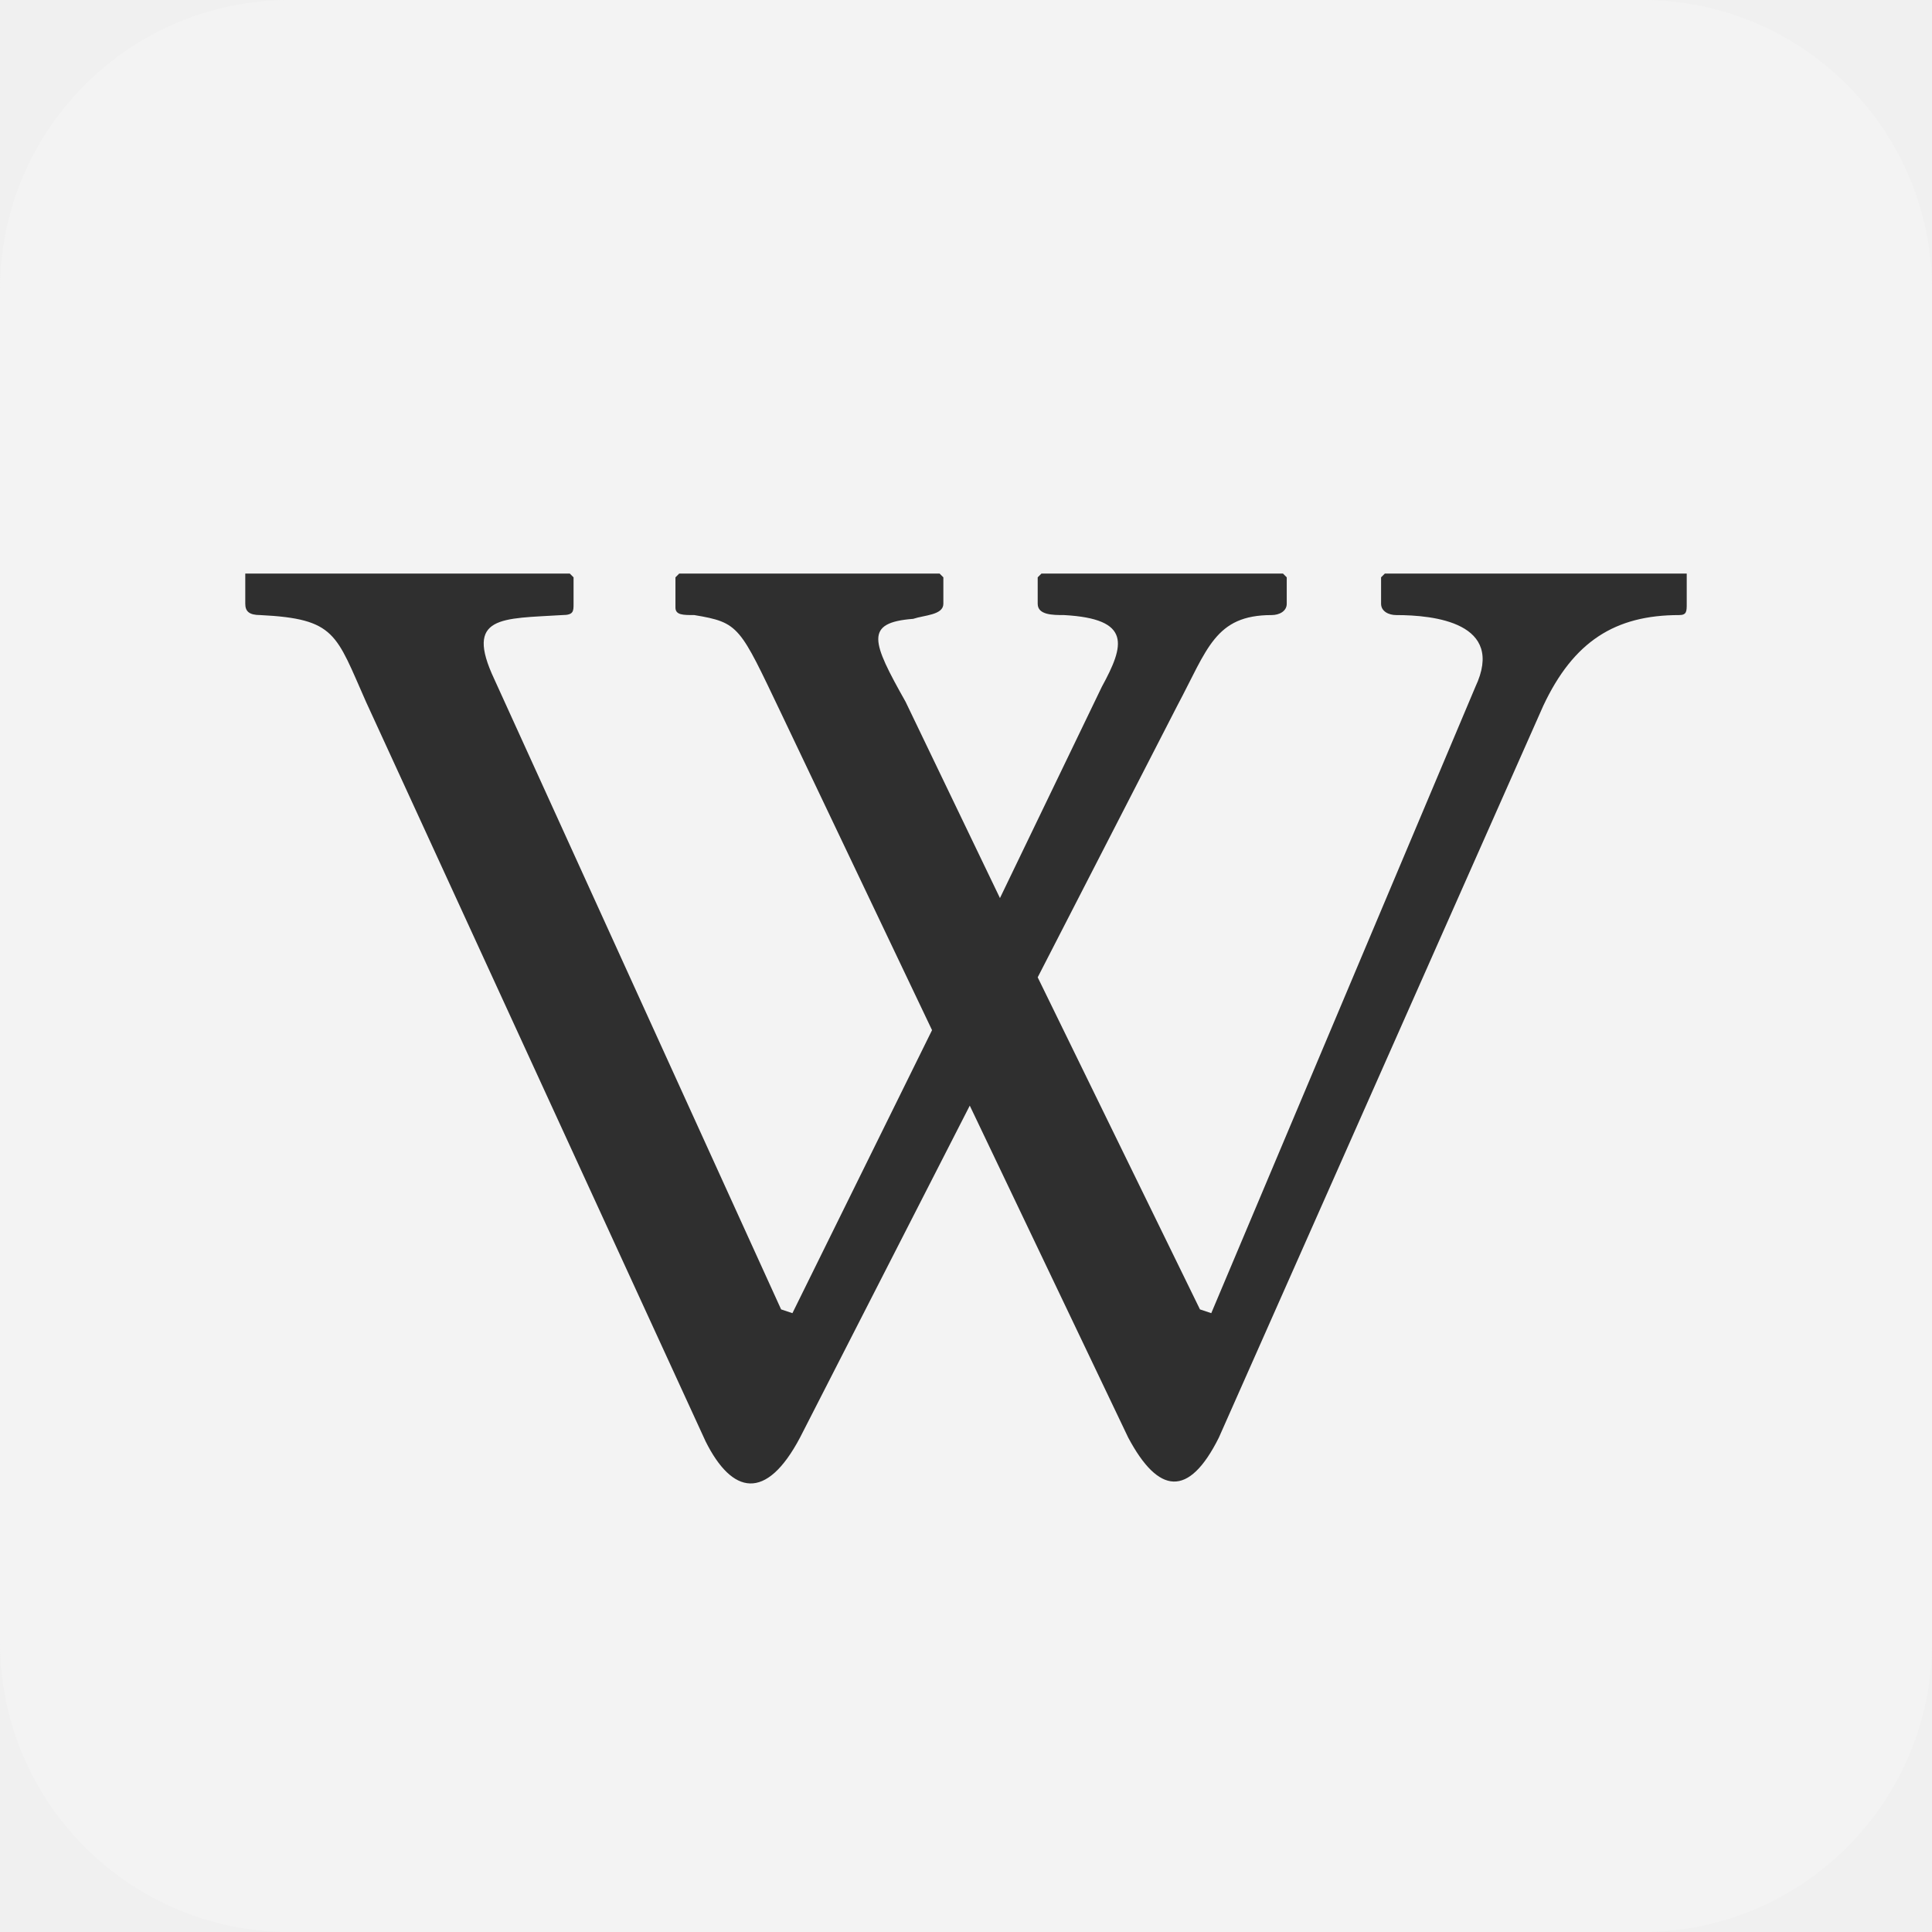
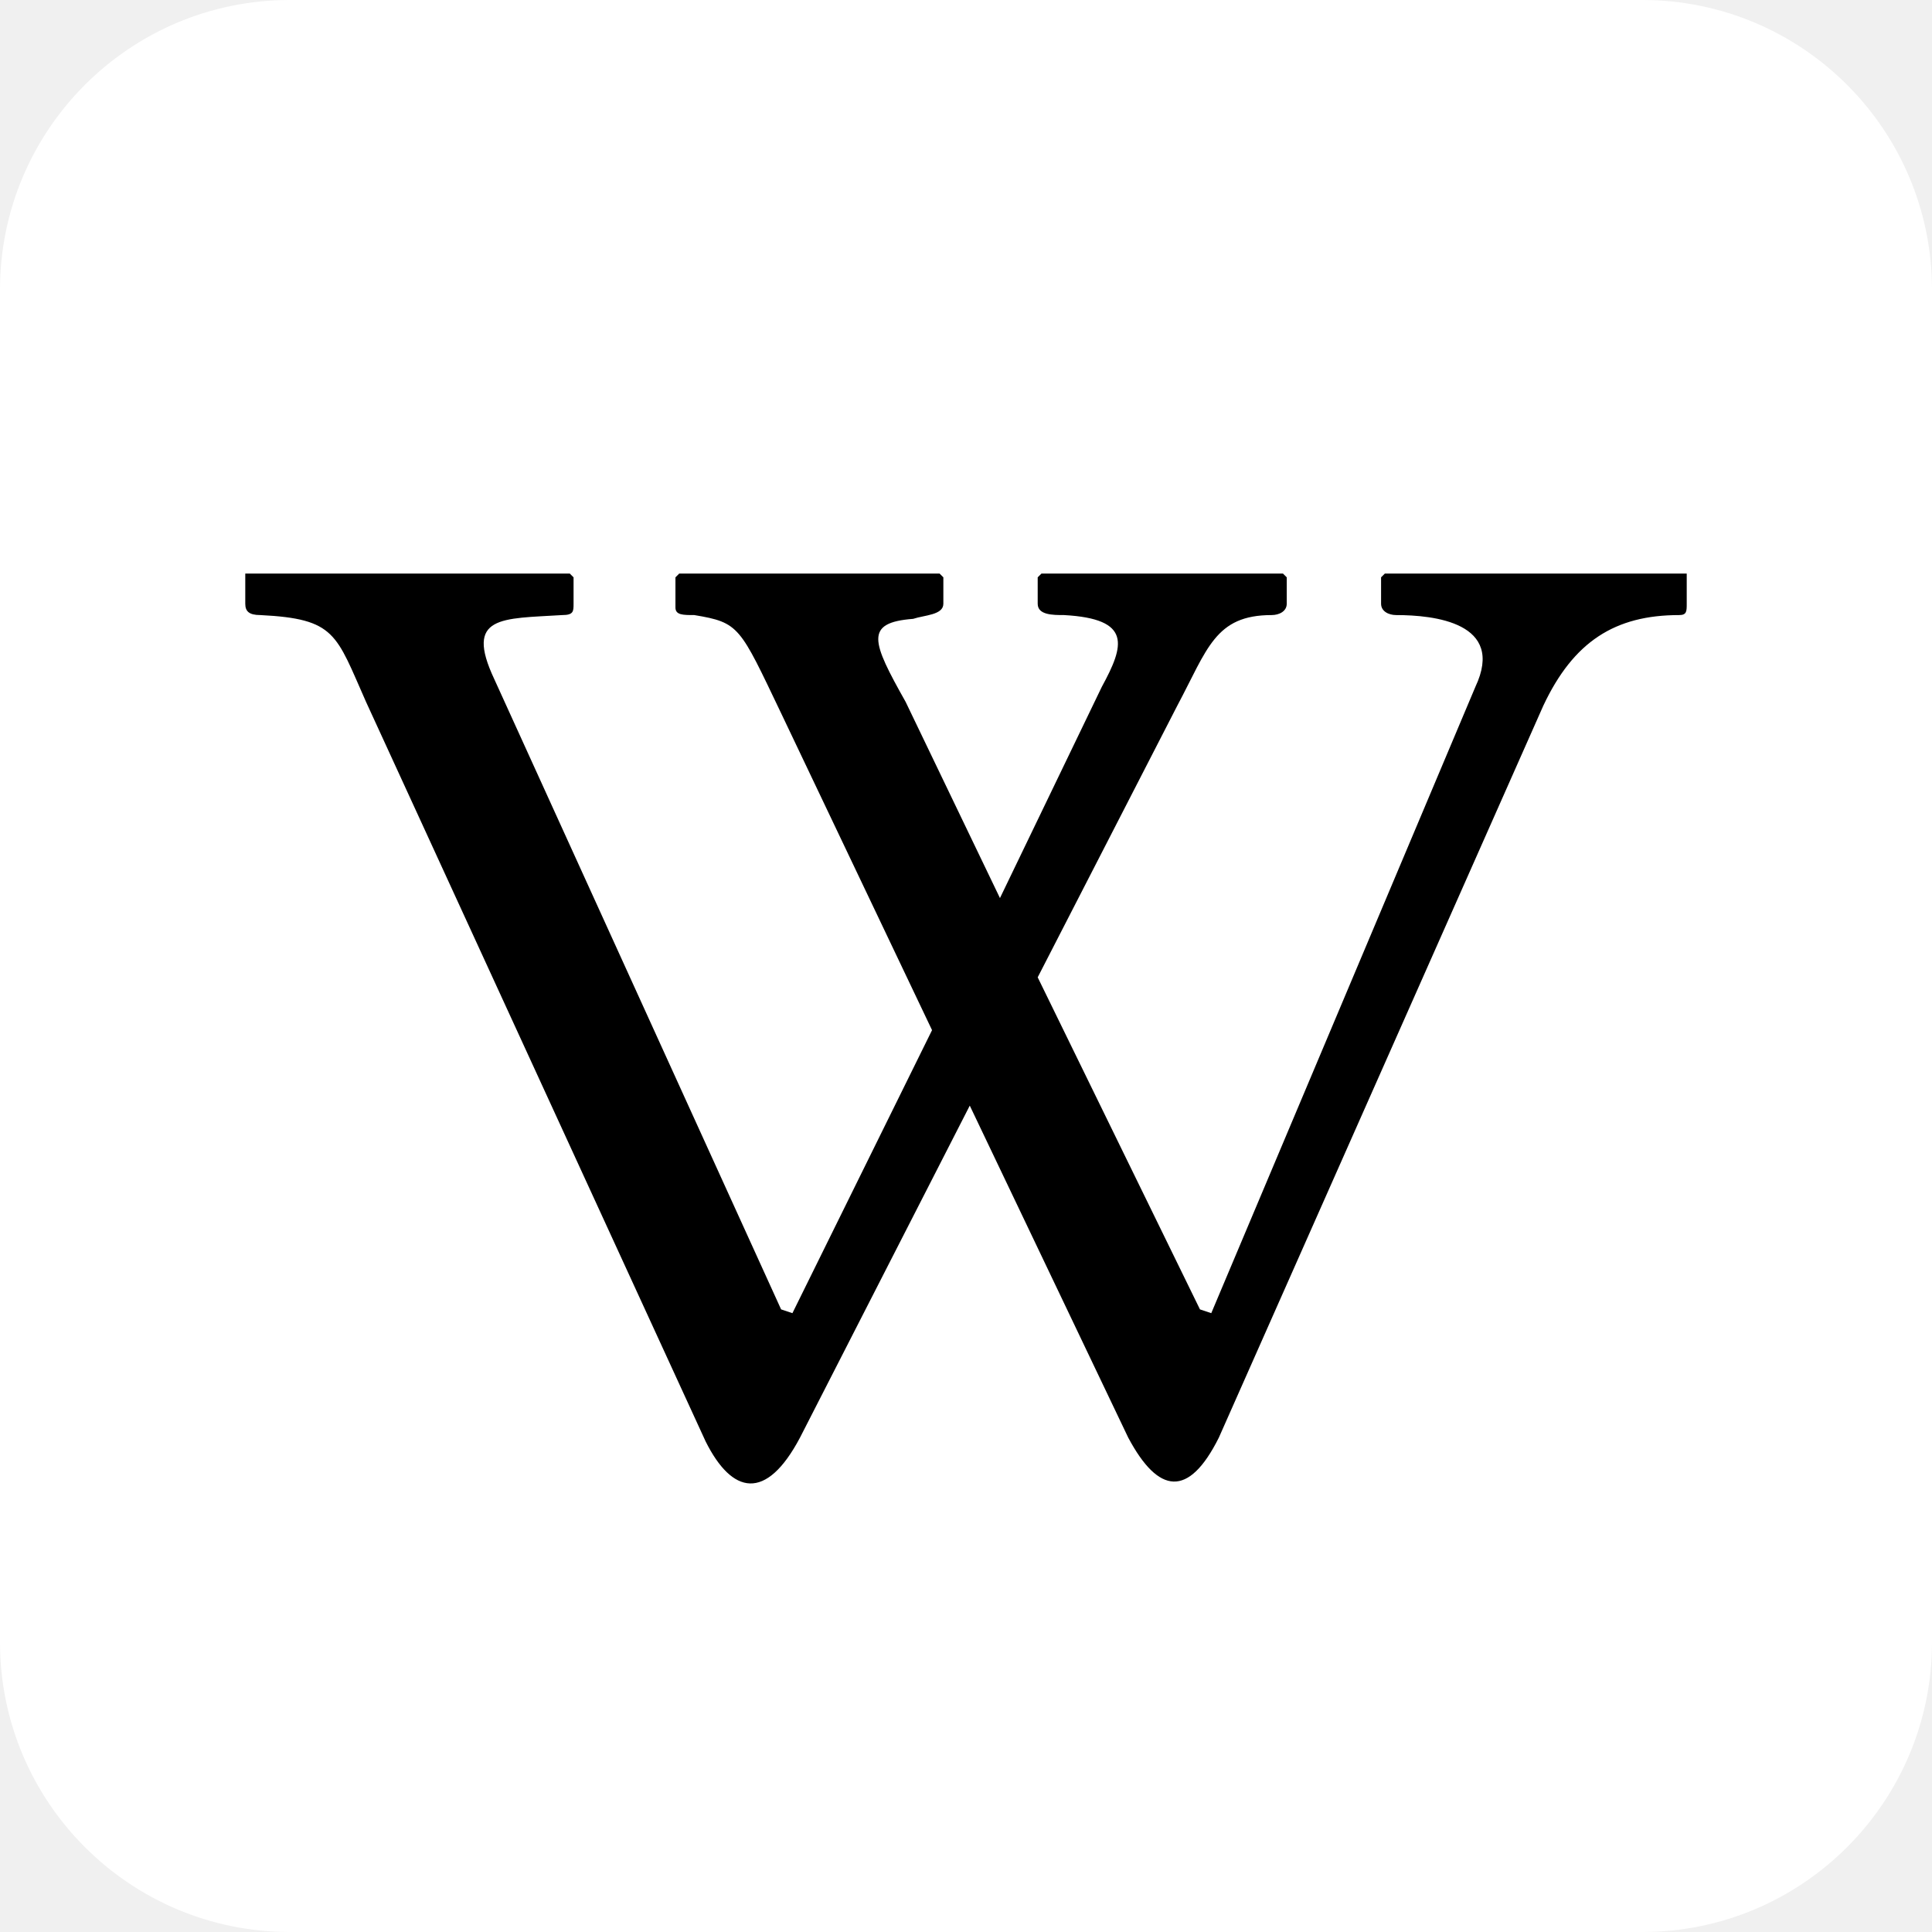
<svg xmlns="http://www.w3.org/2000/svg" aria-label="Wikipedia" role="img" viewBox="0 0 512 512">
-   <rect width="512" height="512" rx="15%" fill="#f3f3f3" />
-   <path d="m65 152v8c0 2 1 3 4 3 20 1 20 5 28 23l90 196c7 14 16 16 25-1l45-88 42 88c8 15 16 16 24 0l86-194c8-17 19-24 36-24 2 0 2-1 2-3v-8h-80l-1 1v7c0 2 2 3 4 3 10 0 29 2 21 19l-70 166-3-1-43-88 37-72c8-15 10-24 25-24 2 0 4-1 4-3v-7l-1-1h-64l-1 1v7c0 3 4 3 7 3 18 1 16 8 10 19l-27 56-25-52c-9-16-11-21 2-22 3-1 8-1 8-4v-7l-1-1h-69l-1 1v8c0 2 2 2 5 2 12 2 12 3 23 26l40 84-37 75-3-1-76-167c-8-17 2-16 18-17 3 0 3-1 3-3v-7l-1-1z" fill="#2f2f2f" />
+   <rect width="512" height="512" rx="15%" fill="#fff" />
+   <path d="m65 152v8c0 2 1 3 4 3 20 1 20 5 28 23l90 196c7 14 16 16 25-1l45-88 42 88c8 15 16 16 24 0l86-194c8-17 19-24 36-24 2 0 2-1 2-3v-8h-80l-1 1v7c0 2 2 3 4 3 10 0 29 2 21 19l-70 166-3-1-43-88 37-72c8-15 10-24 25-24 2 0 4-1 4-3v-7l-1-1h-64l-1 1v7c0 3 4 3 7 3 18 1 16 8 10 19l-27 56-25-52c-9-16-11-21 2-22 3-1 8-1 8-4v-7l-1-1h-69l-1 1v8c0 2 2 2 5 2 12 2 12 3 23 26l40 84-37 75-3-1-76-167c-8-17 2-16 18-17 3 0 3-1 3-3v-7l-1-1z" fill="#000" />
</svg>
